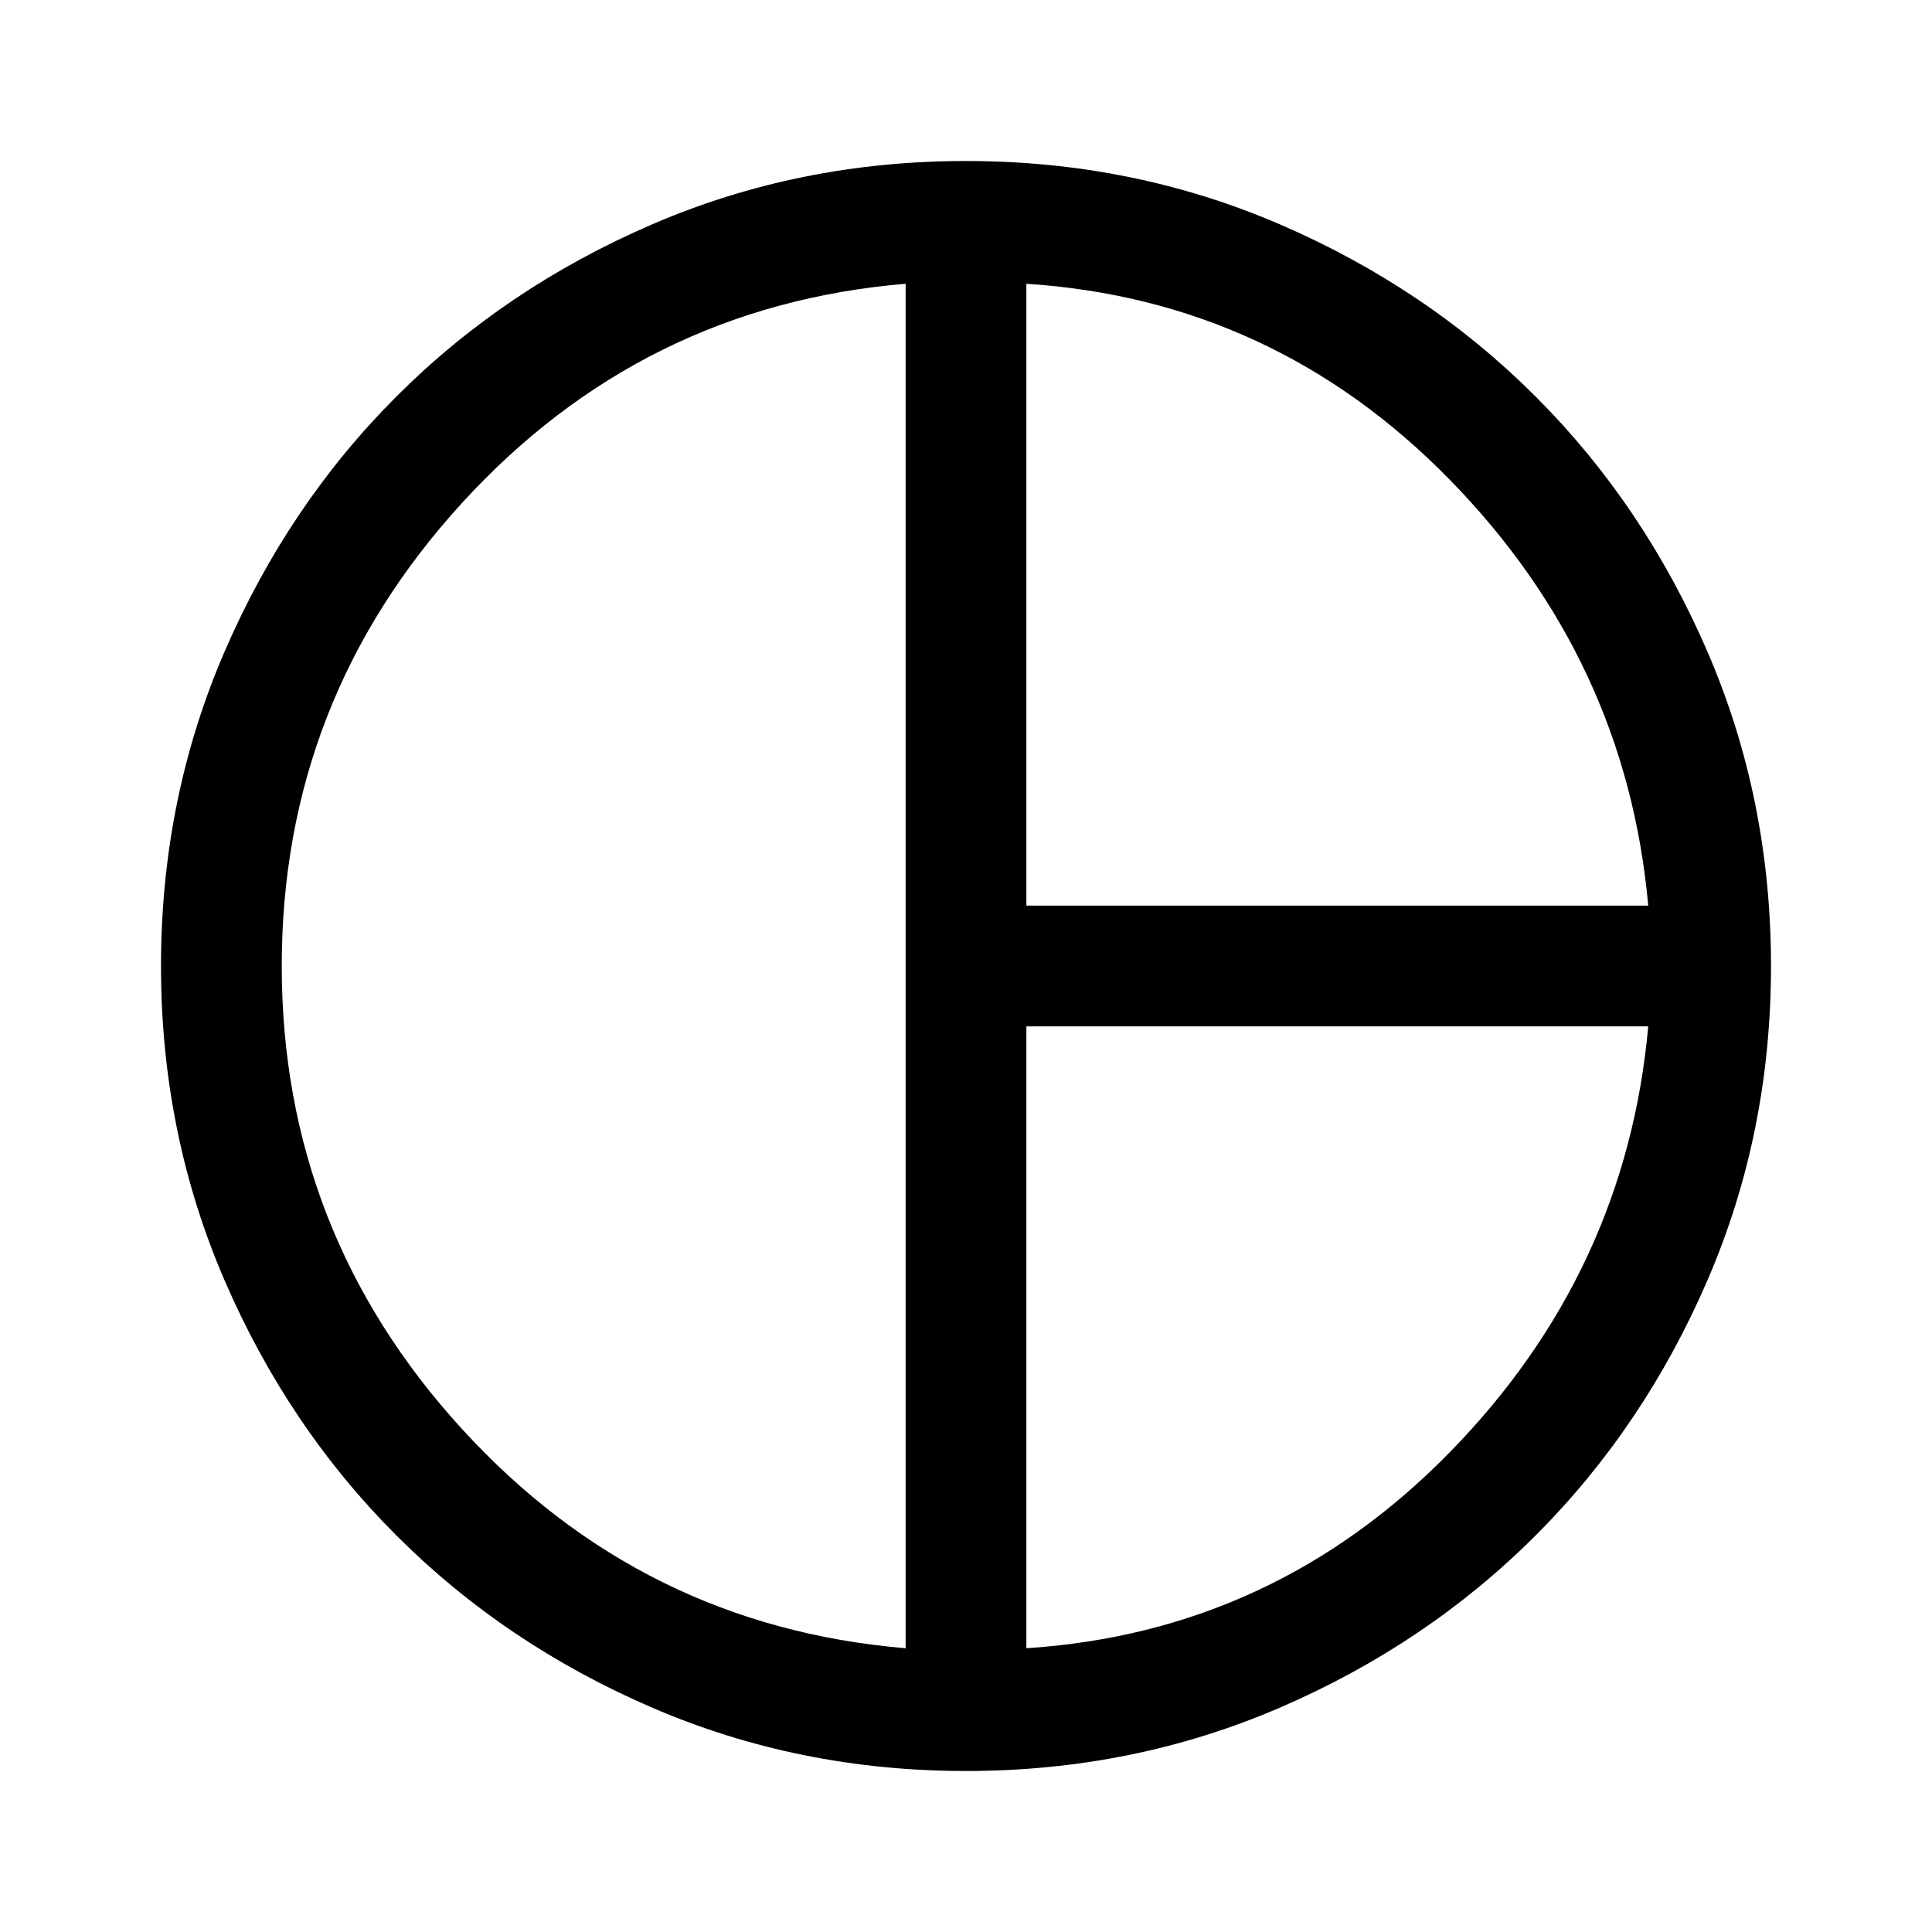
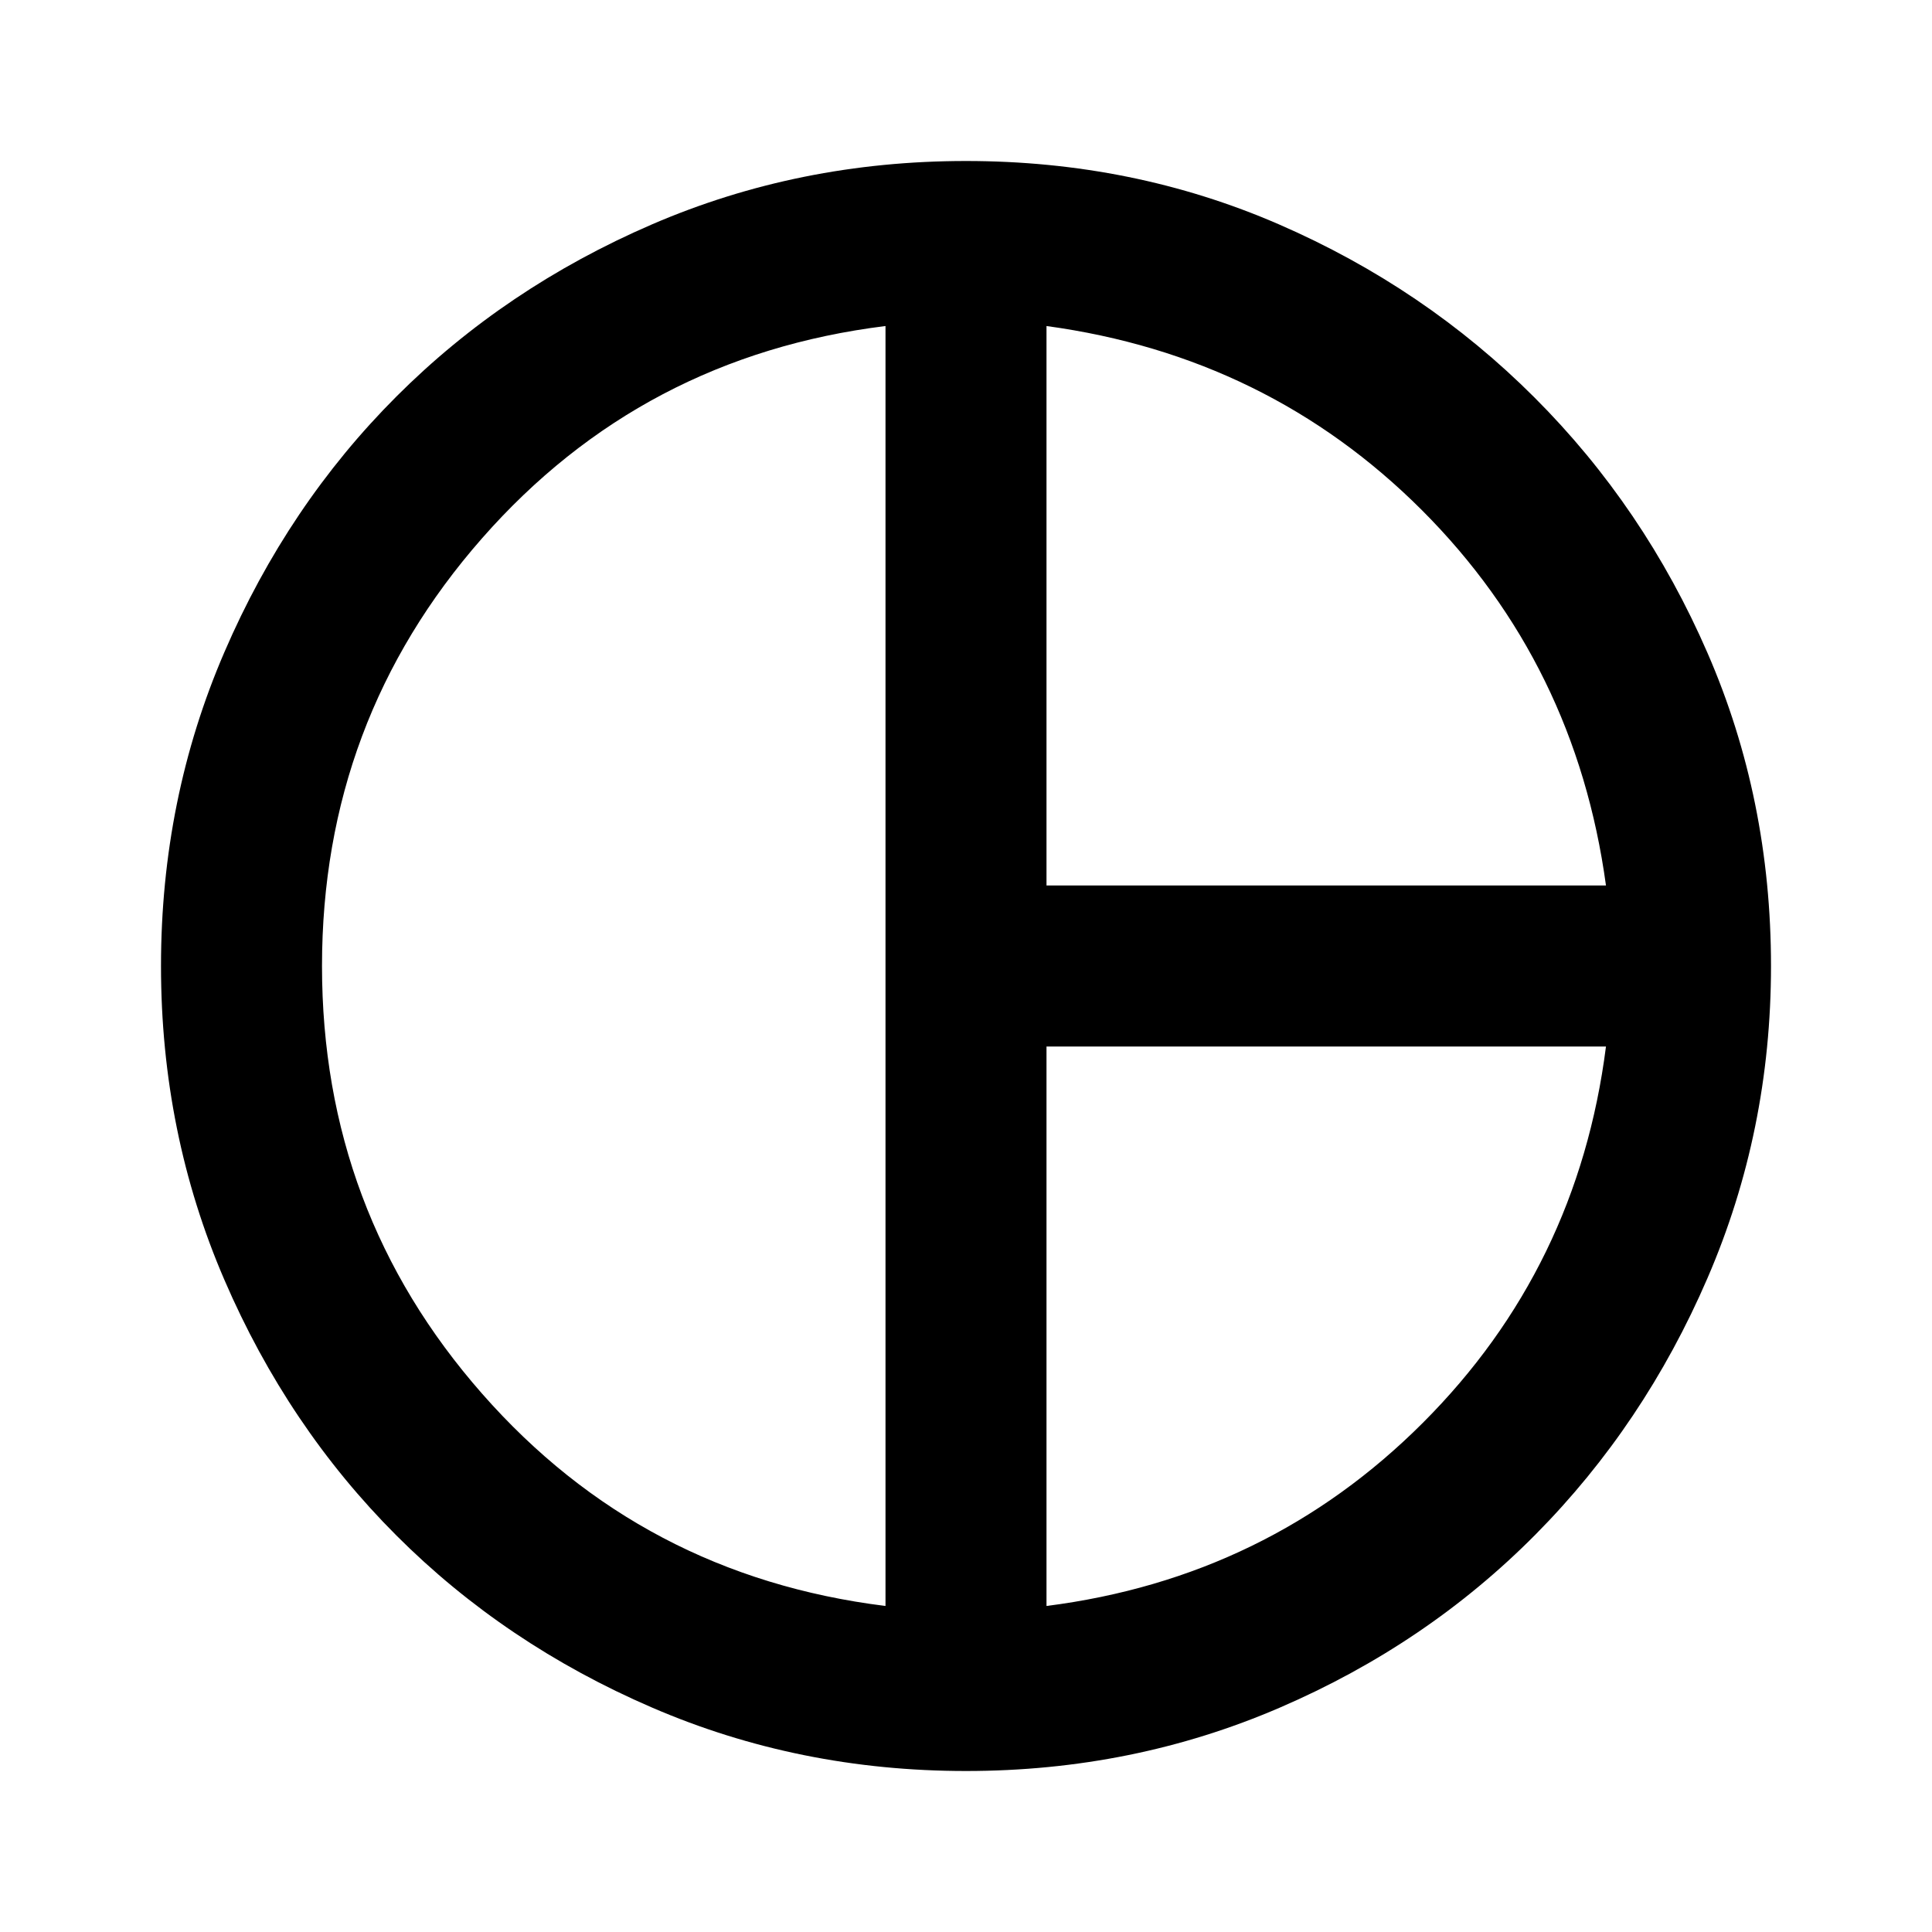
- <svg xmlns="http://www.w3.org/2000/svg" height="48" width="48">
-   <path d="M25.5 22.5h15.45q-.55-6.1-4.925-10.575T25.5 7.05Zm-3 18.45V7.05q-6.55.55-11.025 5.45Q7 17.4 7 24t4.475 11.5q4.475 4.9 11.025 5.45Zm3 0q6.15-.4 10.525-4.875T40.95 25.5H25.5ZM24 24Zm0 20q-4.15 0-7.8-1.575-3.65-1.575-6.35-4.275-2.7-2.7-4.275-6.35Q4 28.15 4 24t1.575-7.8Q7.15 12.55 9.85 9.85q2.7-2.7 6.35-4.275Q19.85 4 24 4t7.8 1.575q3.65 1.575 6.35 4.275 2.7 2.7 4.275 6.35Q44 19.85 44 24t-1.575 7.8q-1.575 3.65-4.275 6.35-2.7 2.7-6.35 4.275Q28.15 44 24 44Z" />
+ <svg xmlns="http://www.w3.org/2000/svg" height="24" width="24">
+   <path d="M13 11h6.95q-.375-2.75-2.287-4.663Q15.75 4.425 13 4.05Zm-2 8.95V4.05q-3.025.375-5.012 2.637Q4 8.95 4 12t1.988 5.312Q7.975 19.575 11 19.95Zm2 0q2.75-.35 4.675-2.275Q19.6 15.75 19.95 13H13ZM12 12Zm0 10q-2.075 0-3.9-.788-1.825-.787-3.175-2.137-1.35-1.35-2.137-3.175Q2 14.075 2 12t.788-3.9q.787-1.825 2.137-3.175 1.35-1.35 3.175-2.138Q9.925 2 12 2t3.887.787q1.813.788 3.175 2.151 1.363 1.362 2.15 3.175Q22 9.925 22 12q0 2.05-.788 3.875-.787 1.825-2.137 3.187-1.35 1.363-3.175 2.15Q14.075 22 12 22Z" />
</svg>
